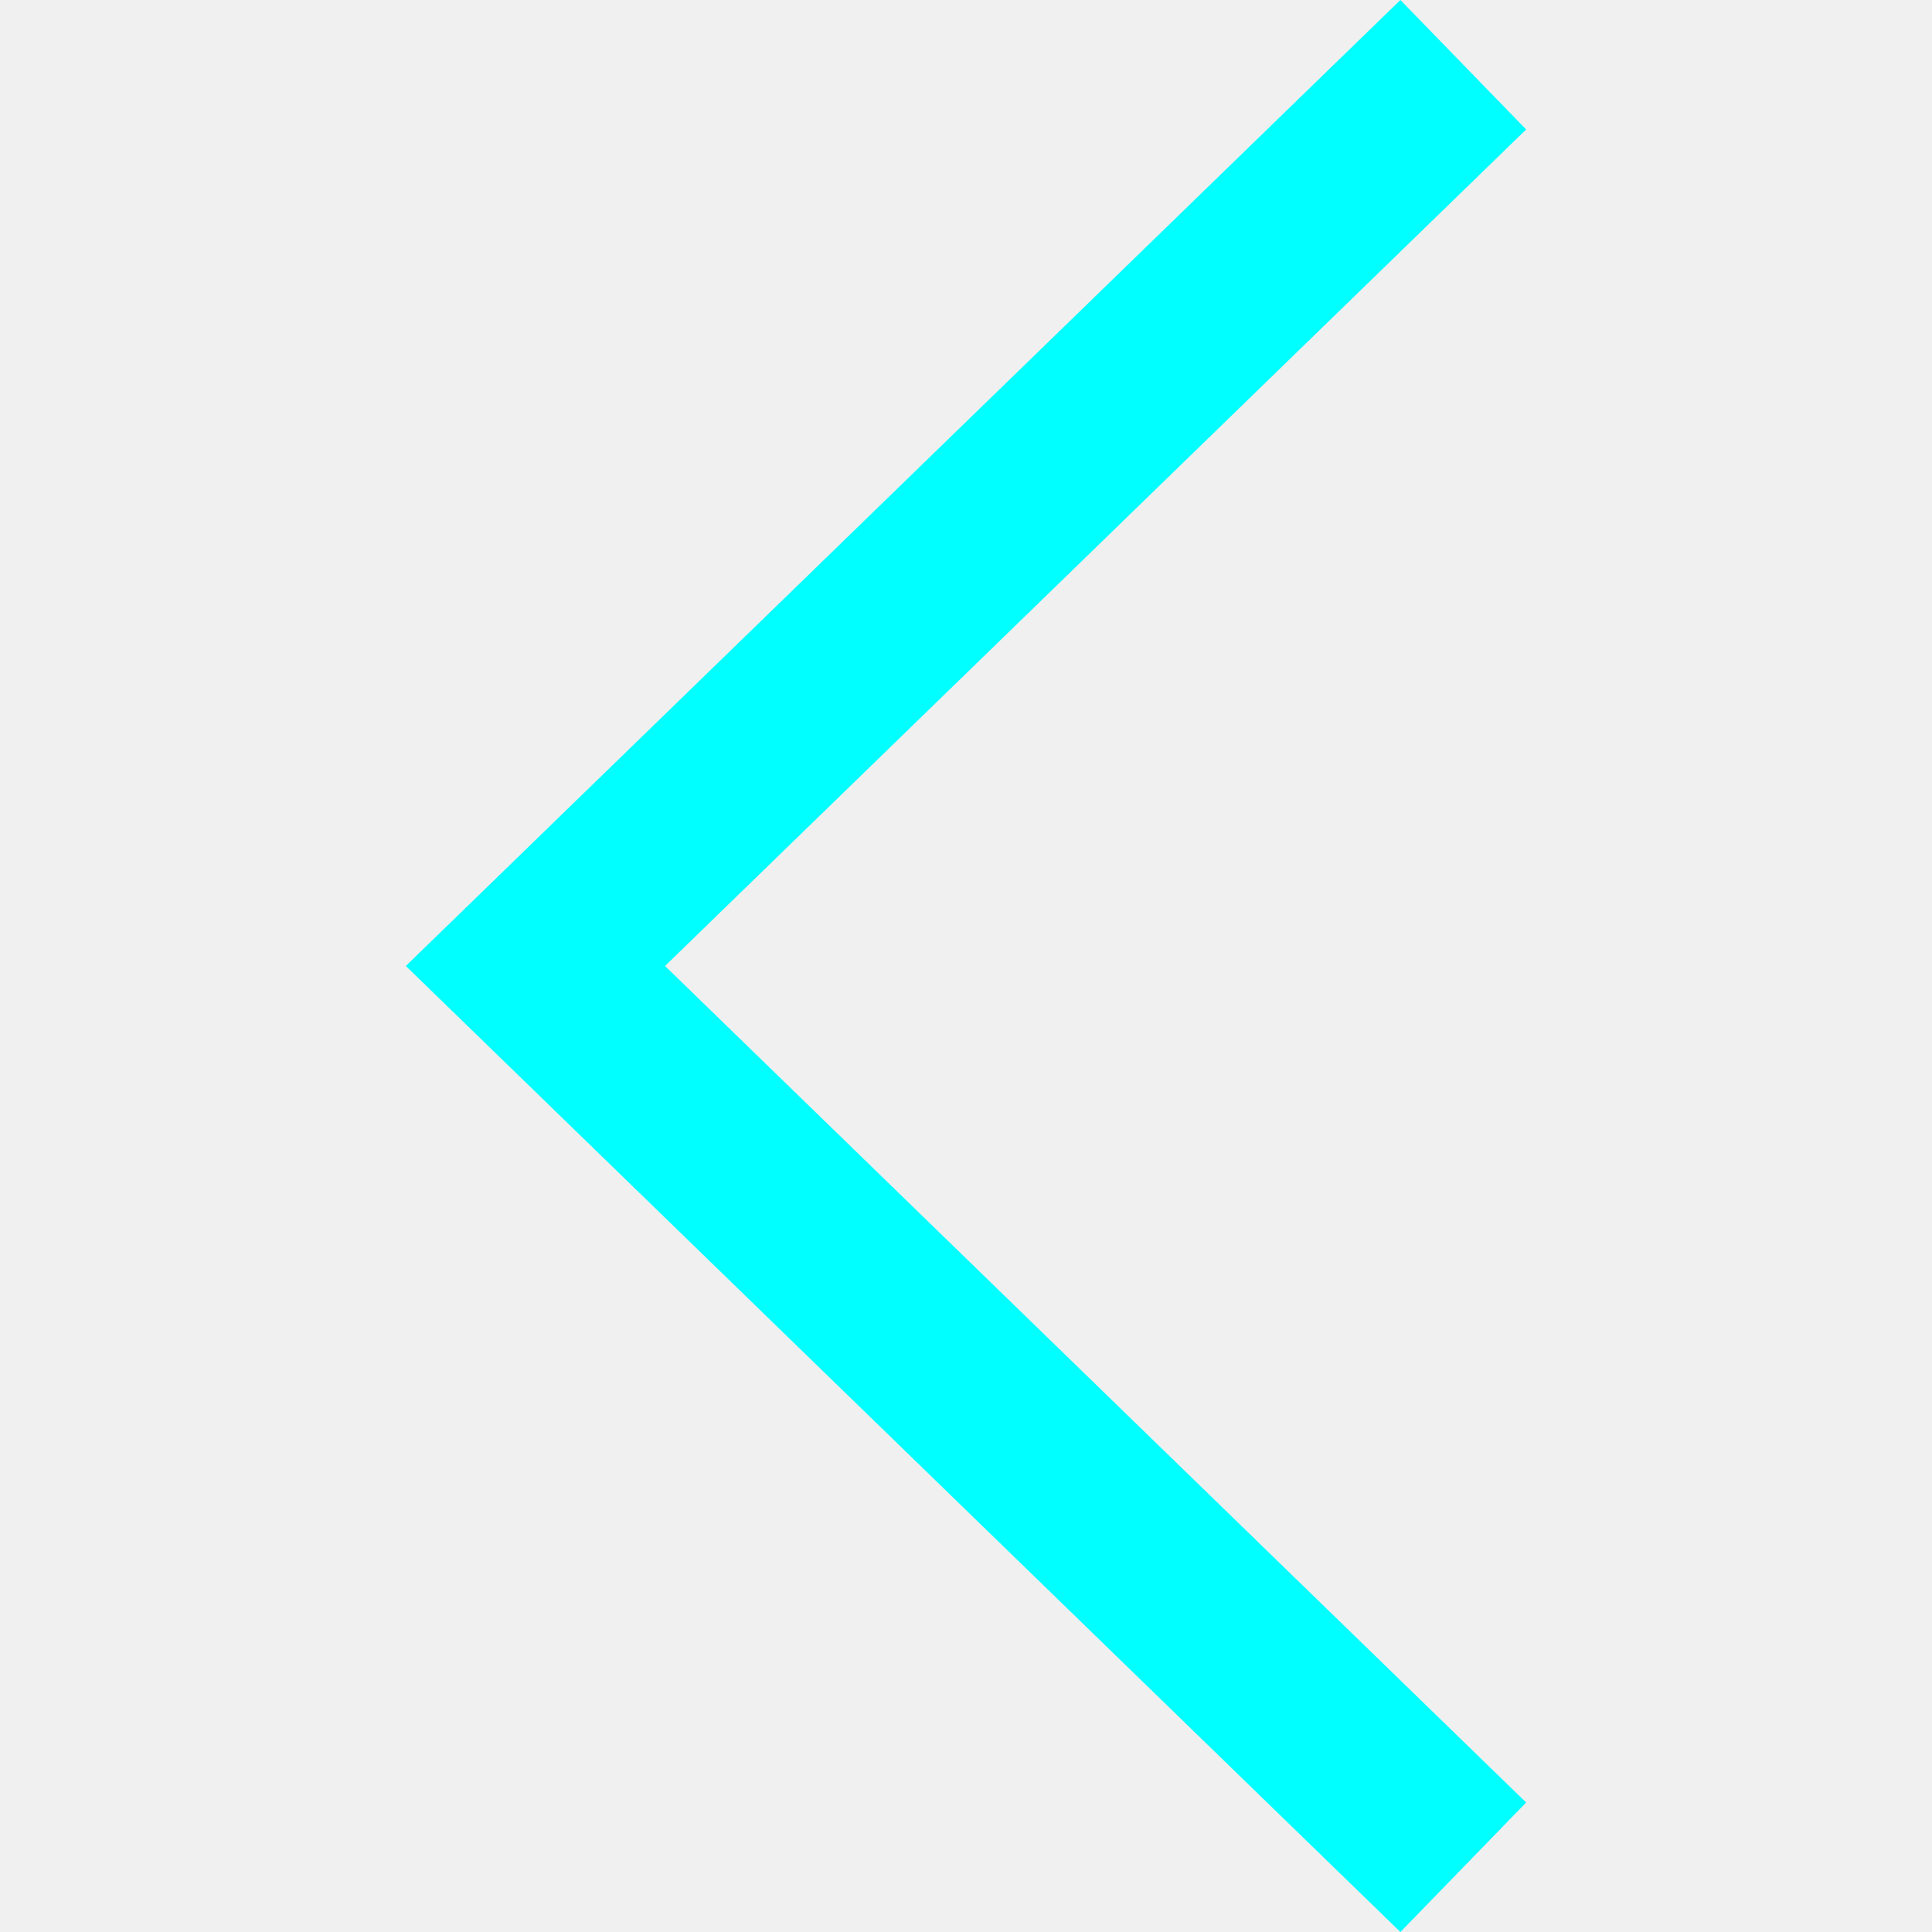
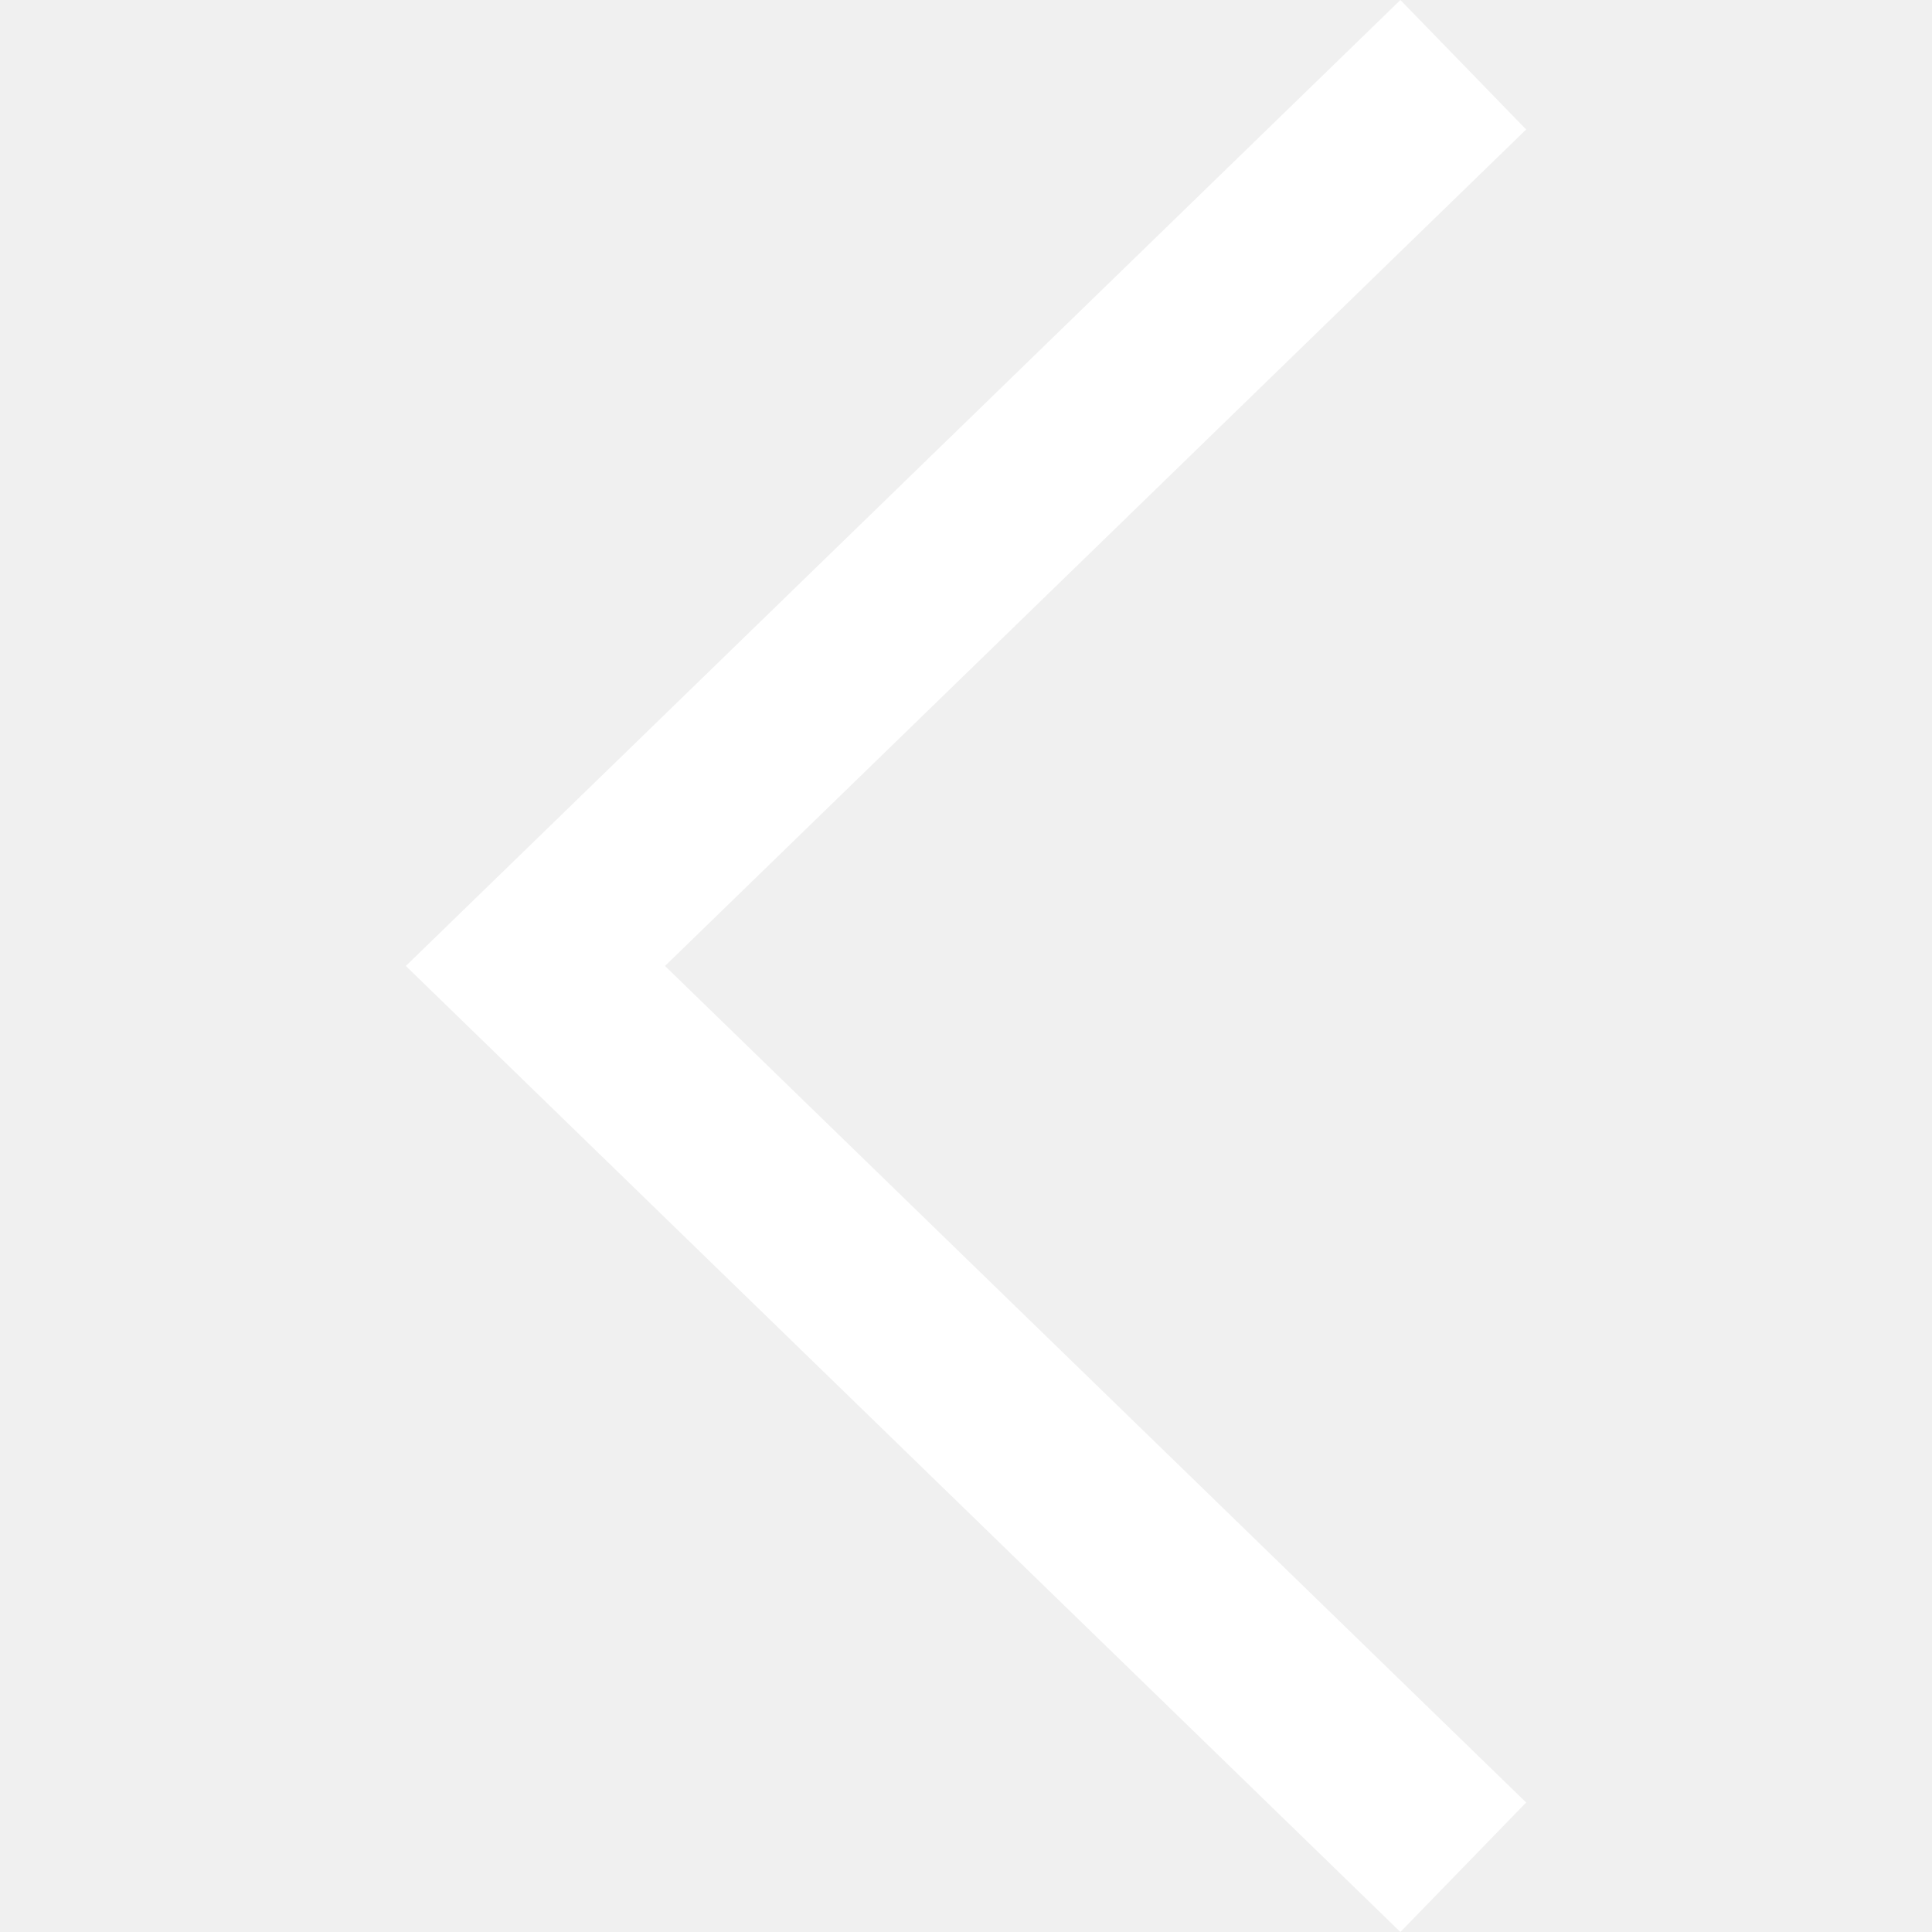
<svg xmlns="http://www.w3.org/2000/svg" version="1.1" id="Capa_1" x="0px" y="0px" width="512px" height="512px" viewBox="0 0 370.814 370.814" style="enable-background:new 0 0 370.814 370.814;" xml:space="preserve" class="">
  <g>
    <g>
      <g>
-         <polygon points="292.92,24.848 268.781,0 77.895,185.401 268.781,370.814 292.92,345.961 127.638,185.401   " data-original="#000000" class="active-path" data-old_color="#1600FF" fill="#00FFFF" />
+         <polygon points="292.92,24.848 268.781,0 77.895,185.401 268.781,370.814 292.92,345.961 127.638,185.401   " data-original="#000000" class="active-path" data-old_color="#ffffff" fill="#ffffff" />
      </g>
    </g>
  </g>
</svg>
